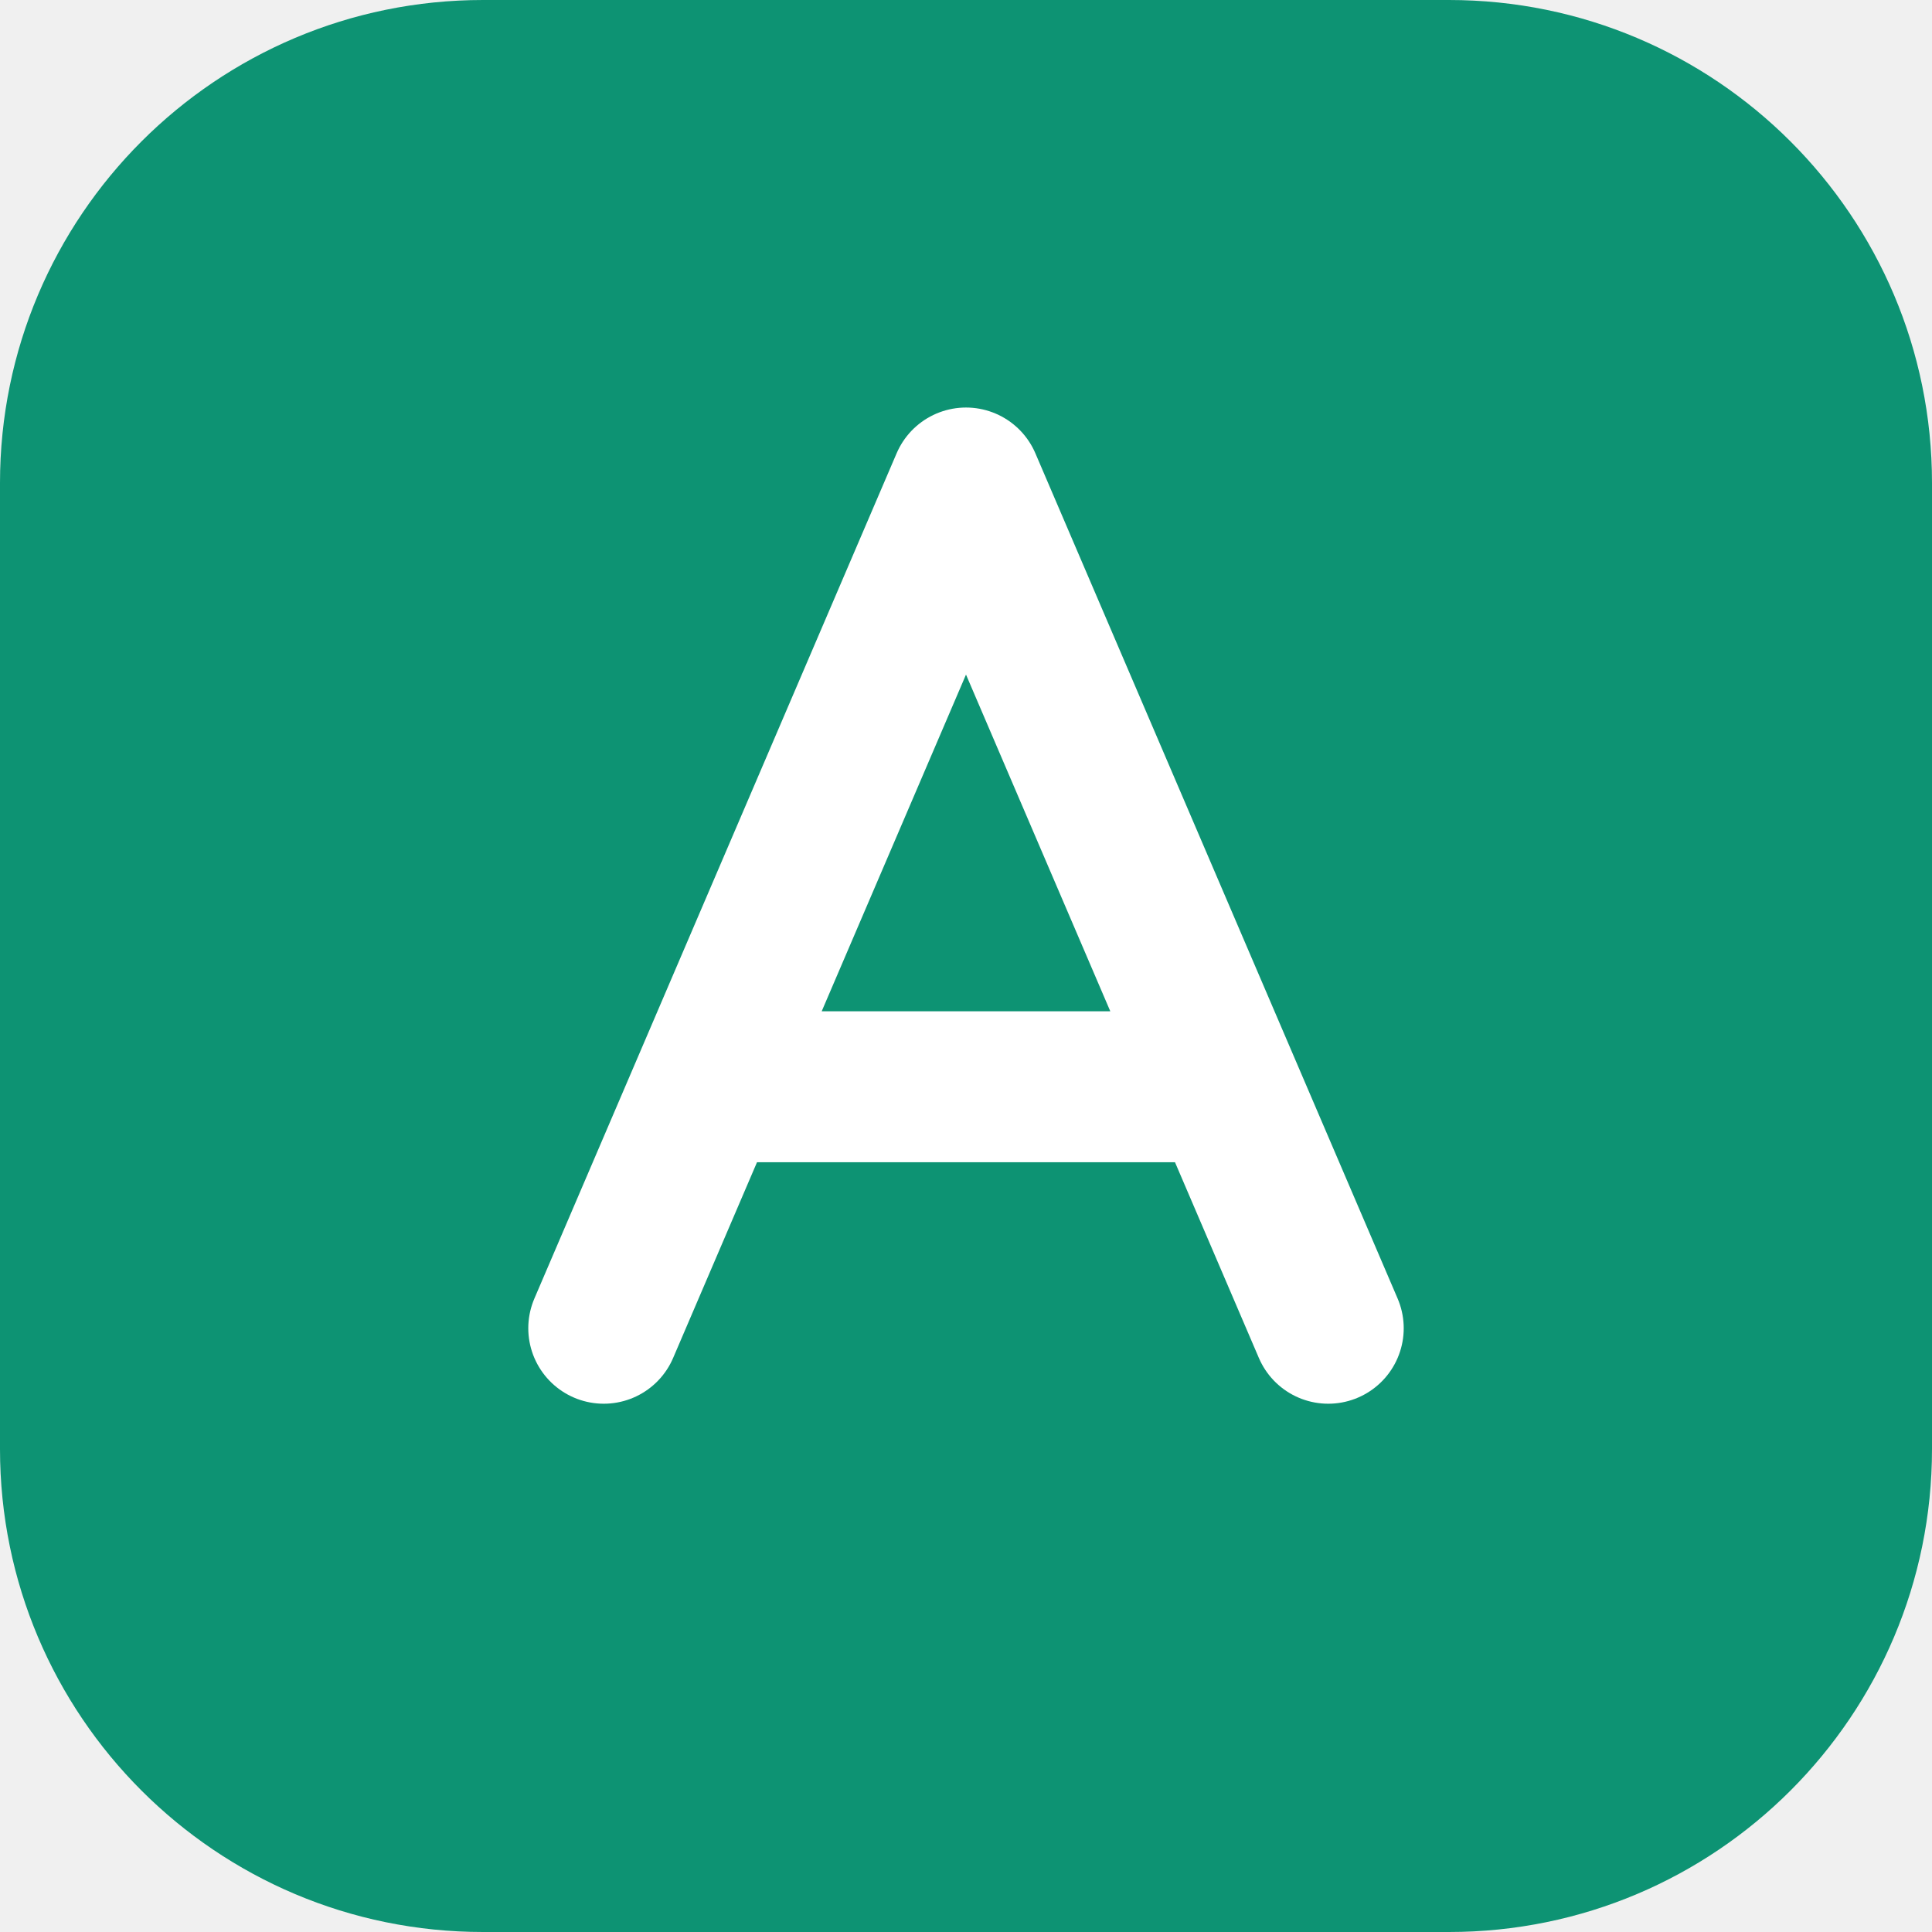
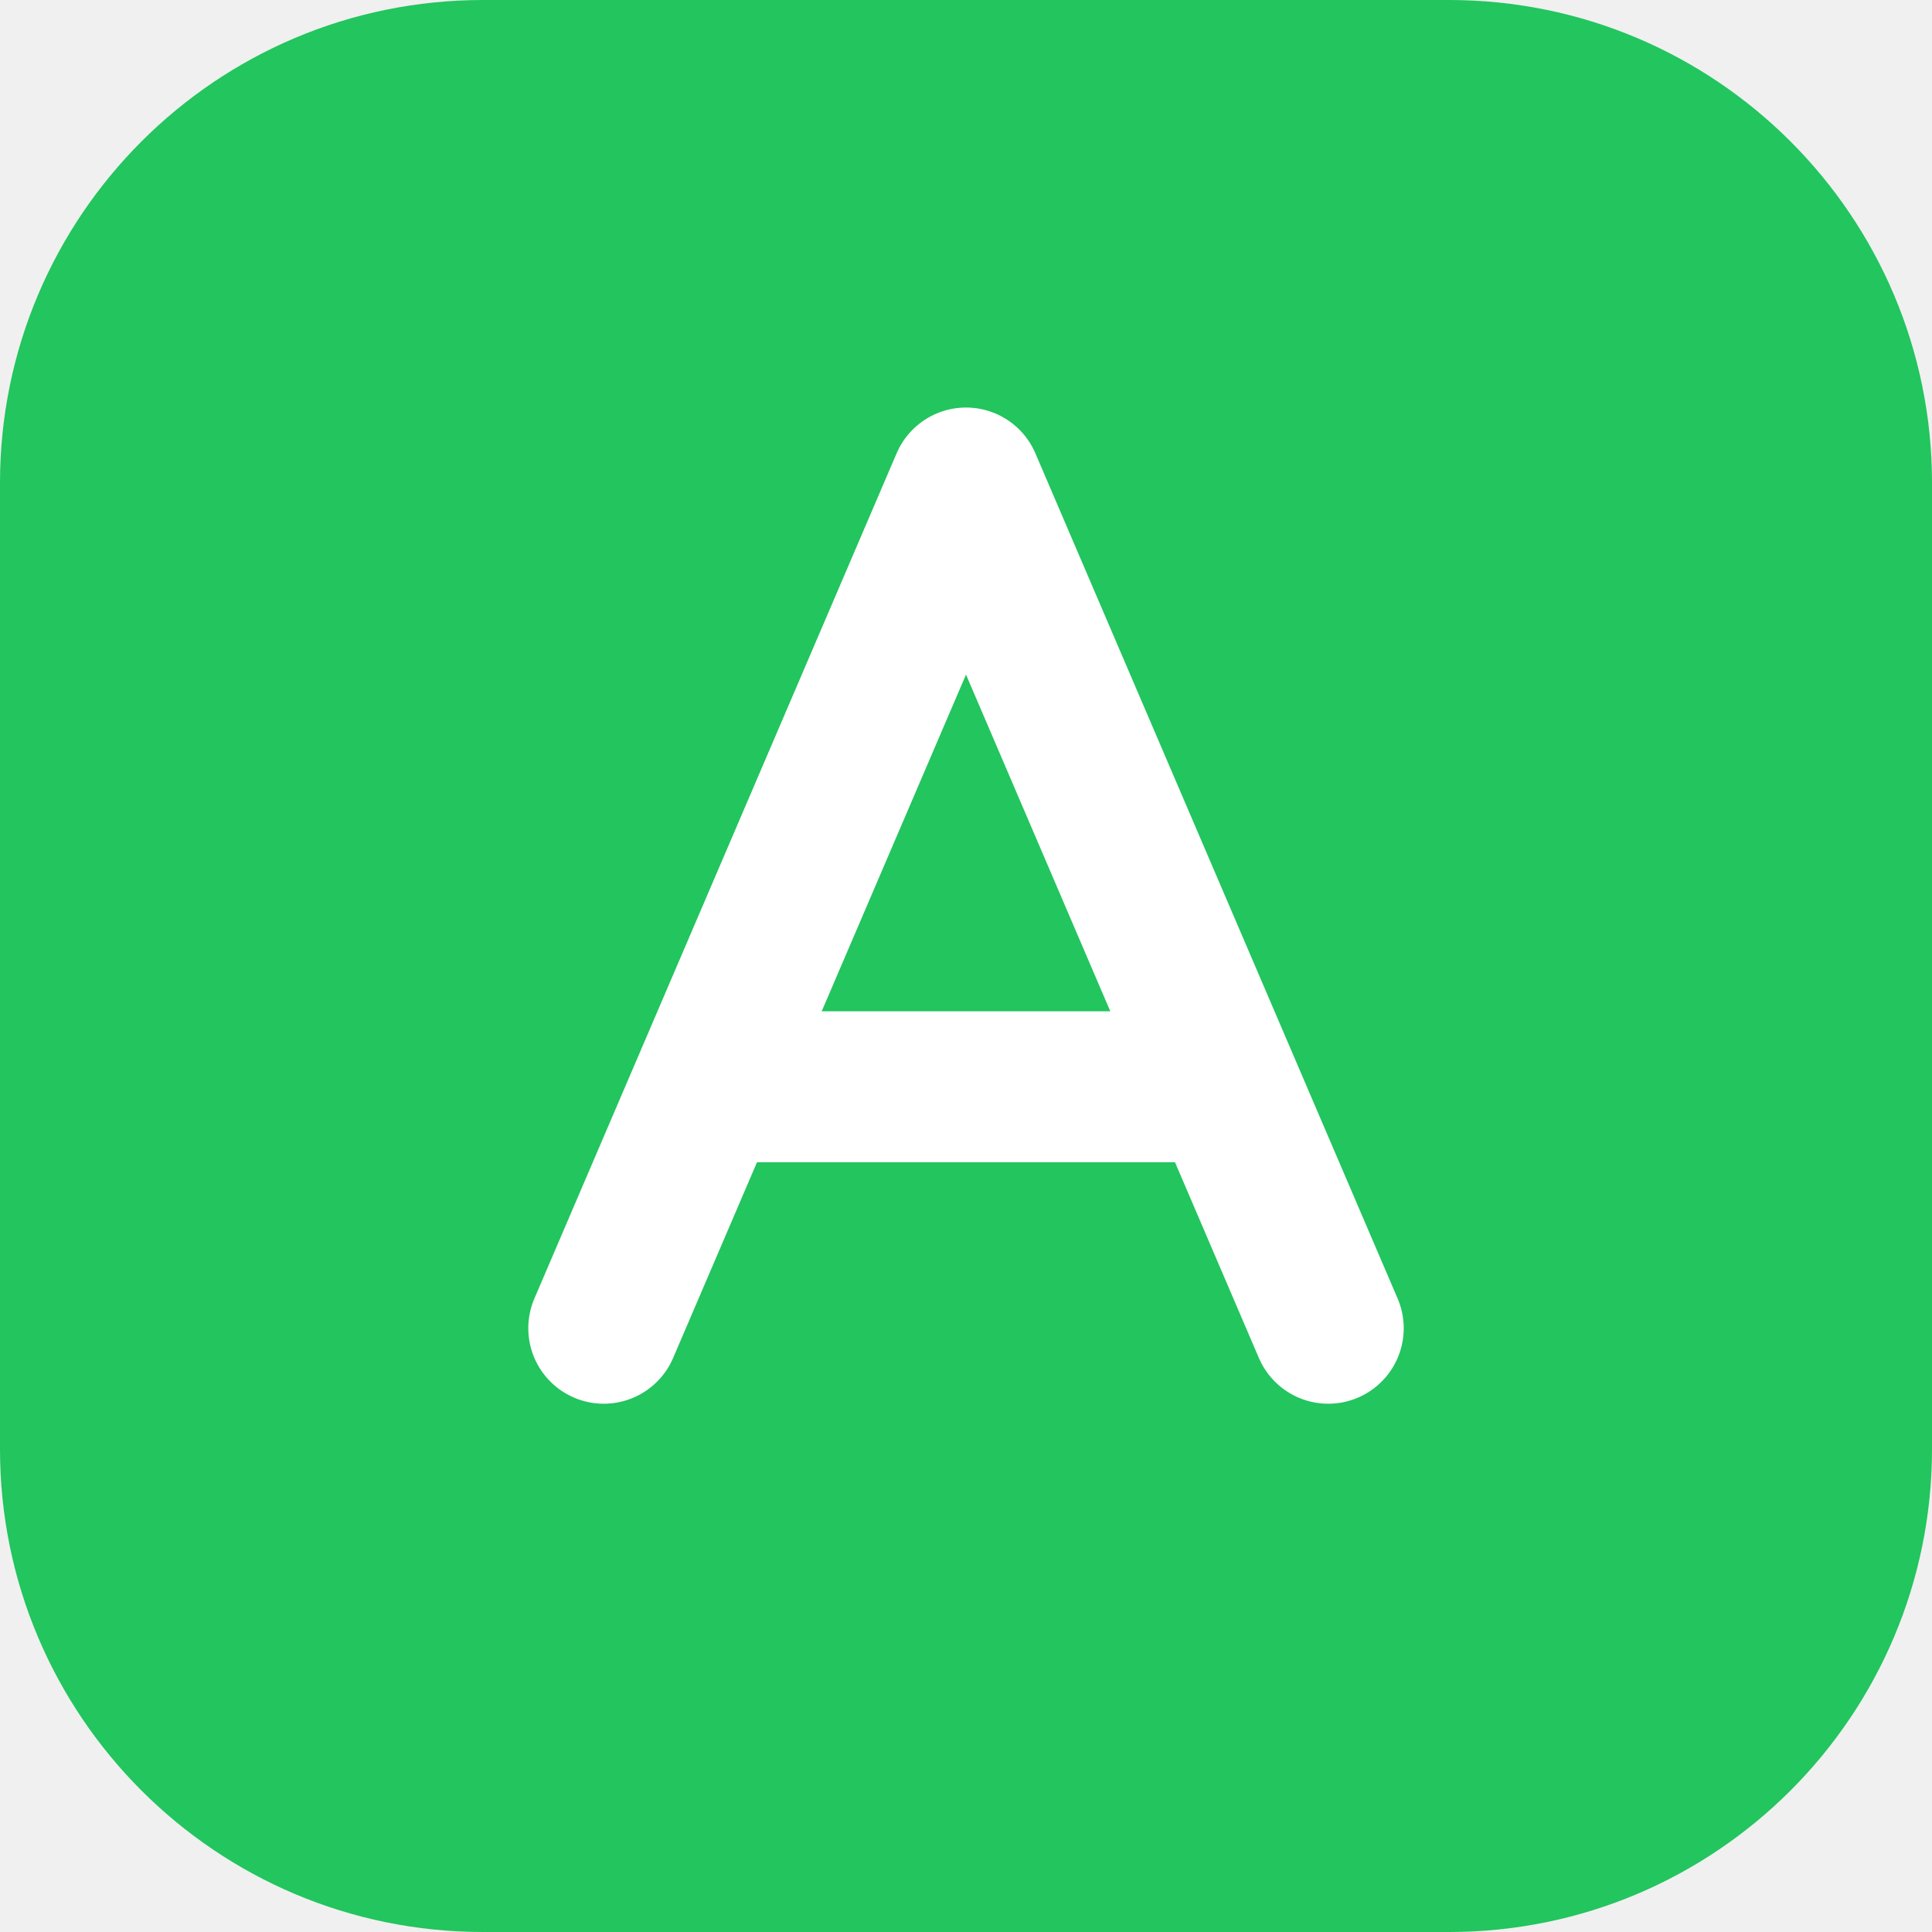
<svg xmlns="http://www.w3.org/2000/svg" viewBox="0 0 32 32" fill="none">
-   <rect width="32" height="32" rx="8" fill="#0D9373" />
+   <rect width="32" height="32" rx="8" fill="#22C55E" />
  <path d="M10 22l6-14 6 14M12.5 18h7" stroke="white" stroke-width="2.5" stroke-linecap="round" stroke-linejoin="round" />
</svg>
